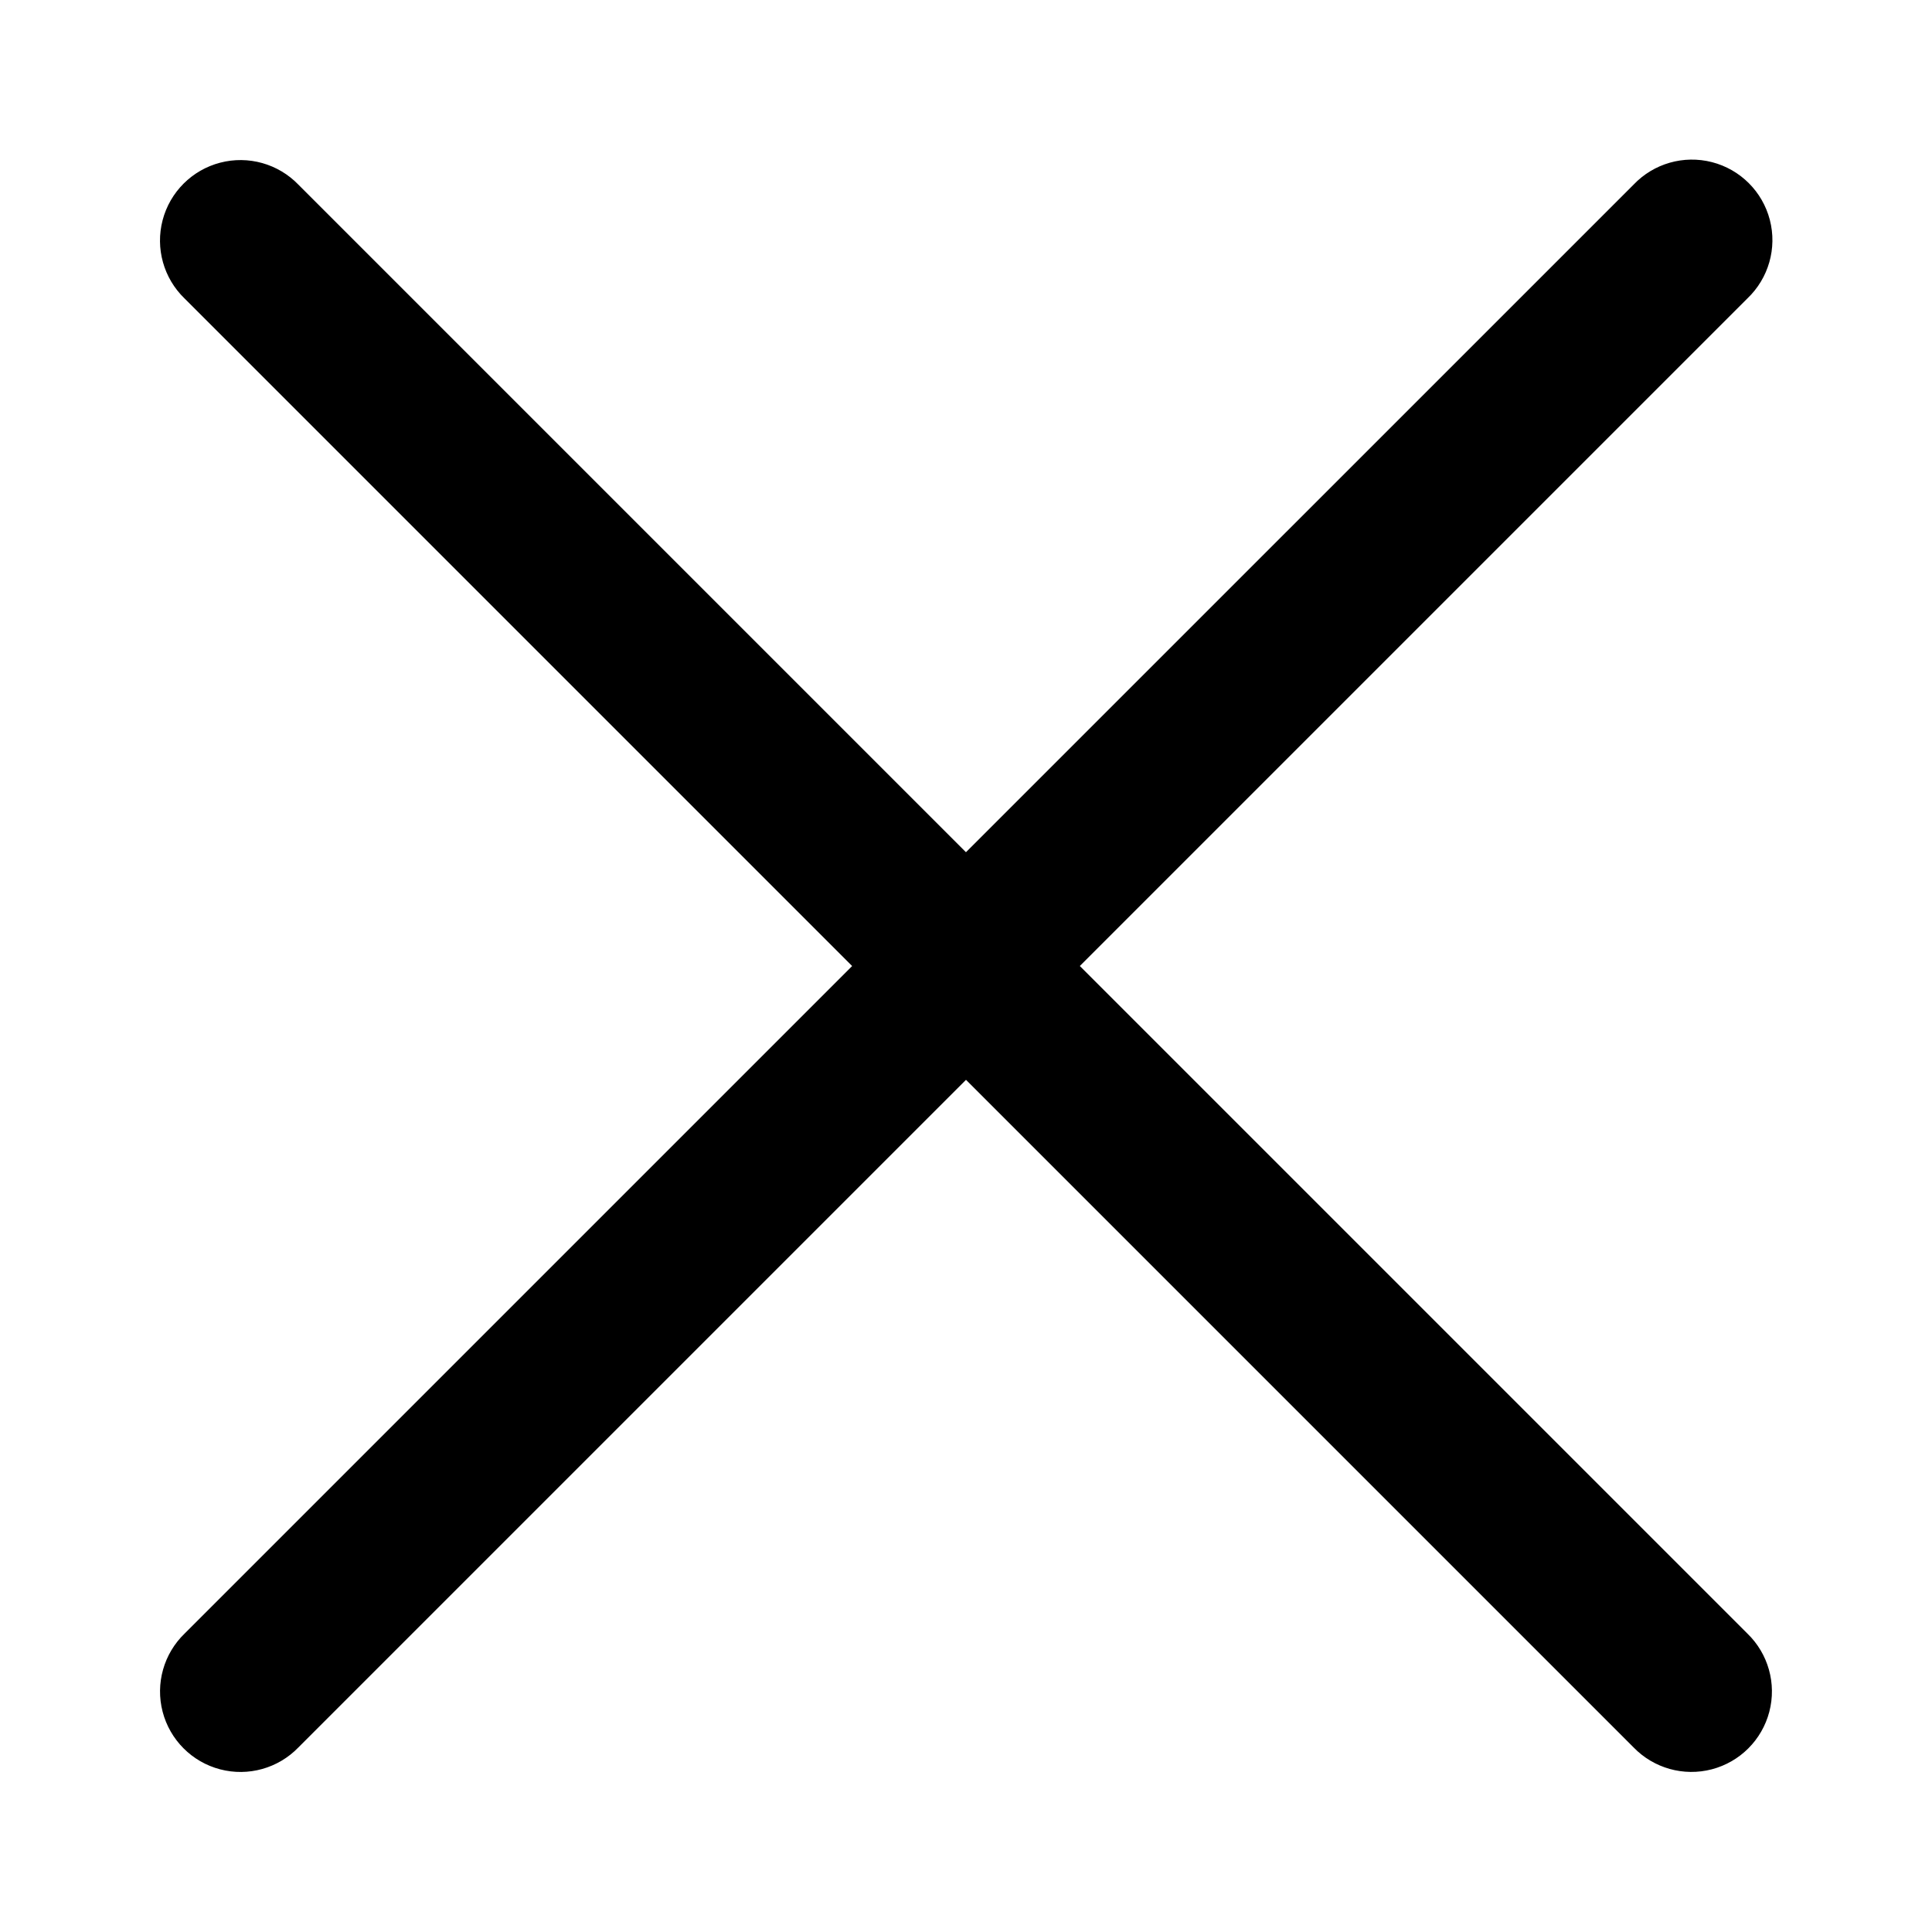
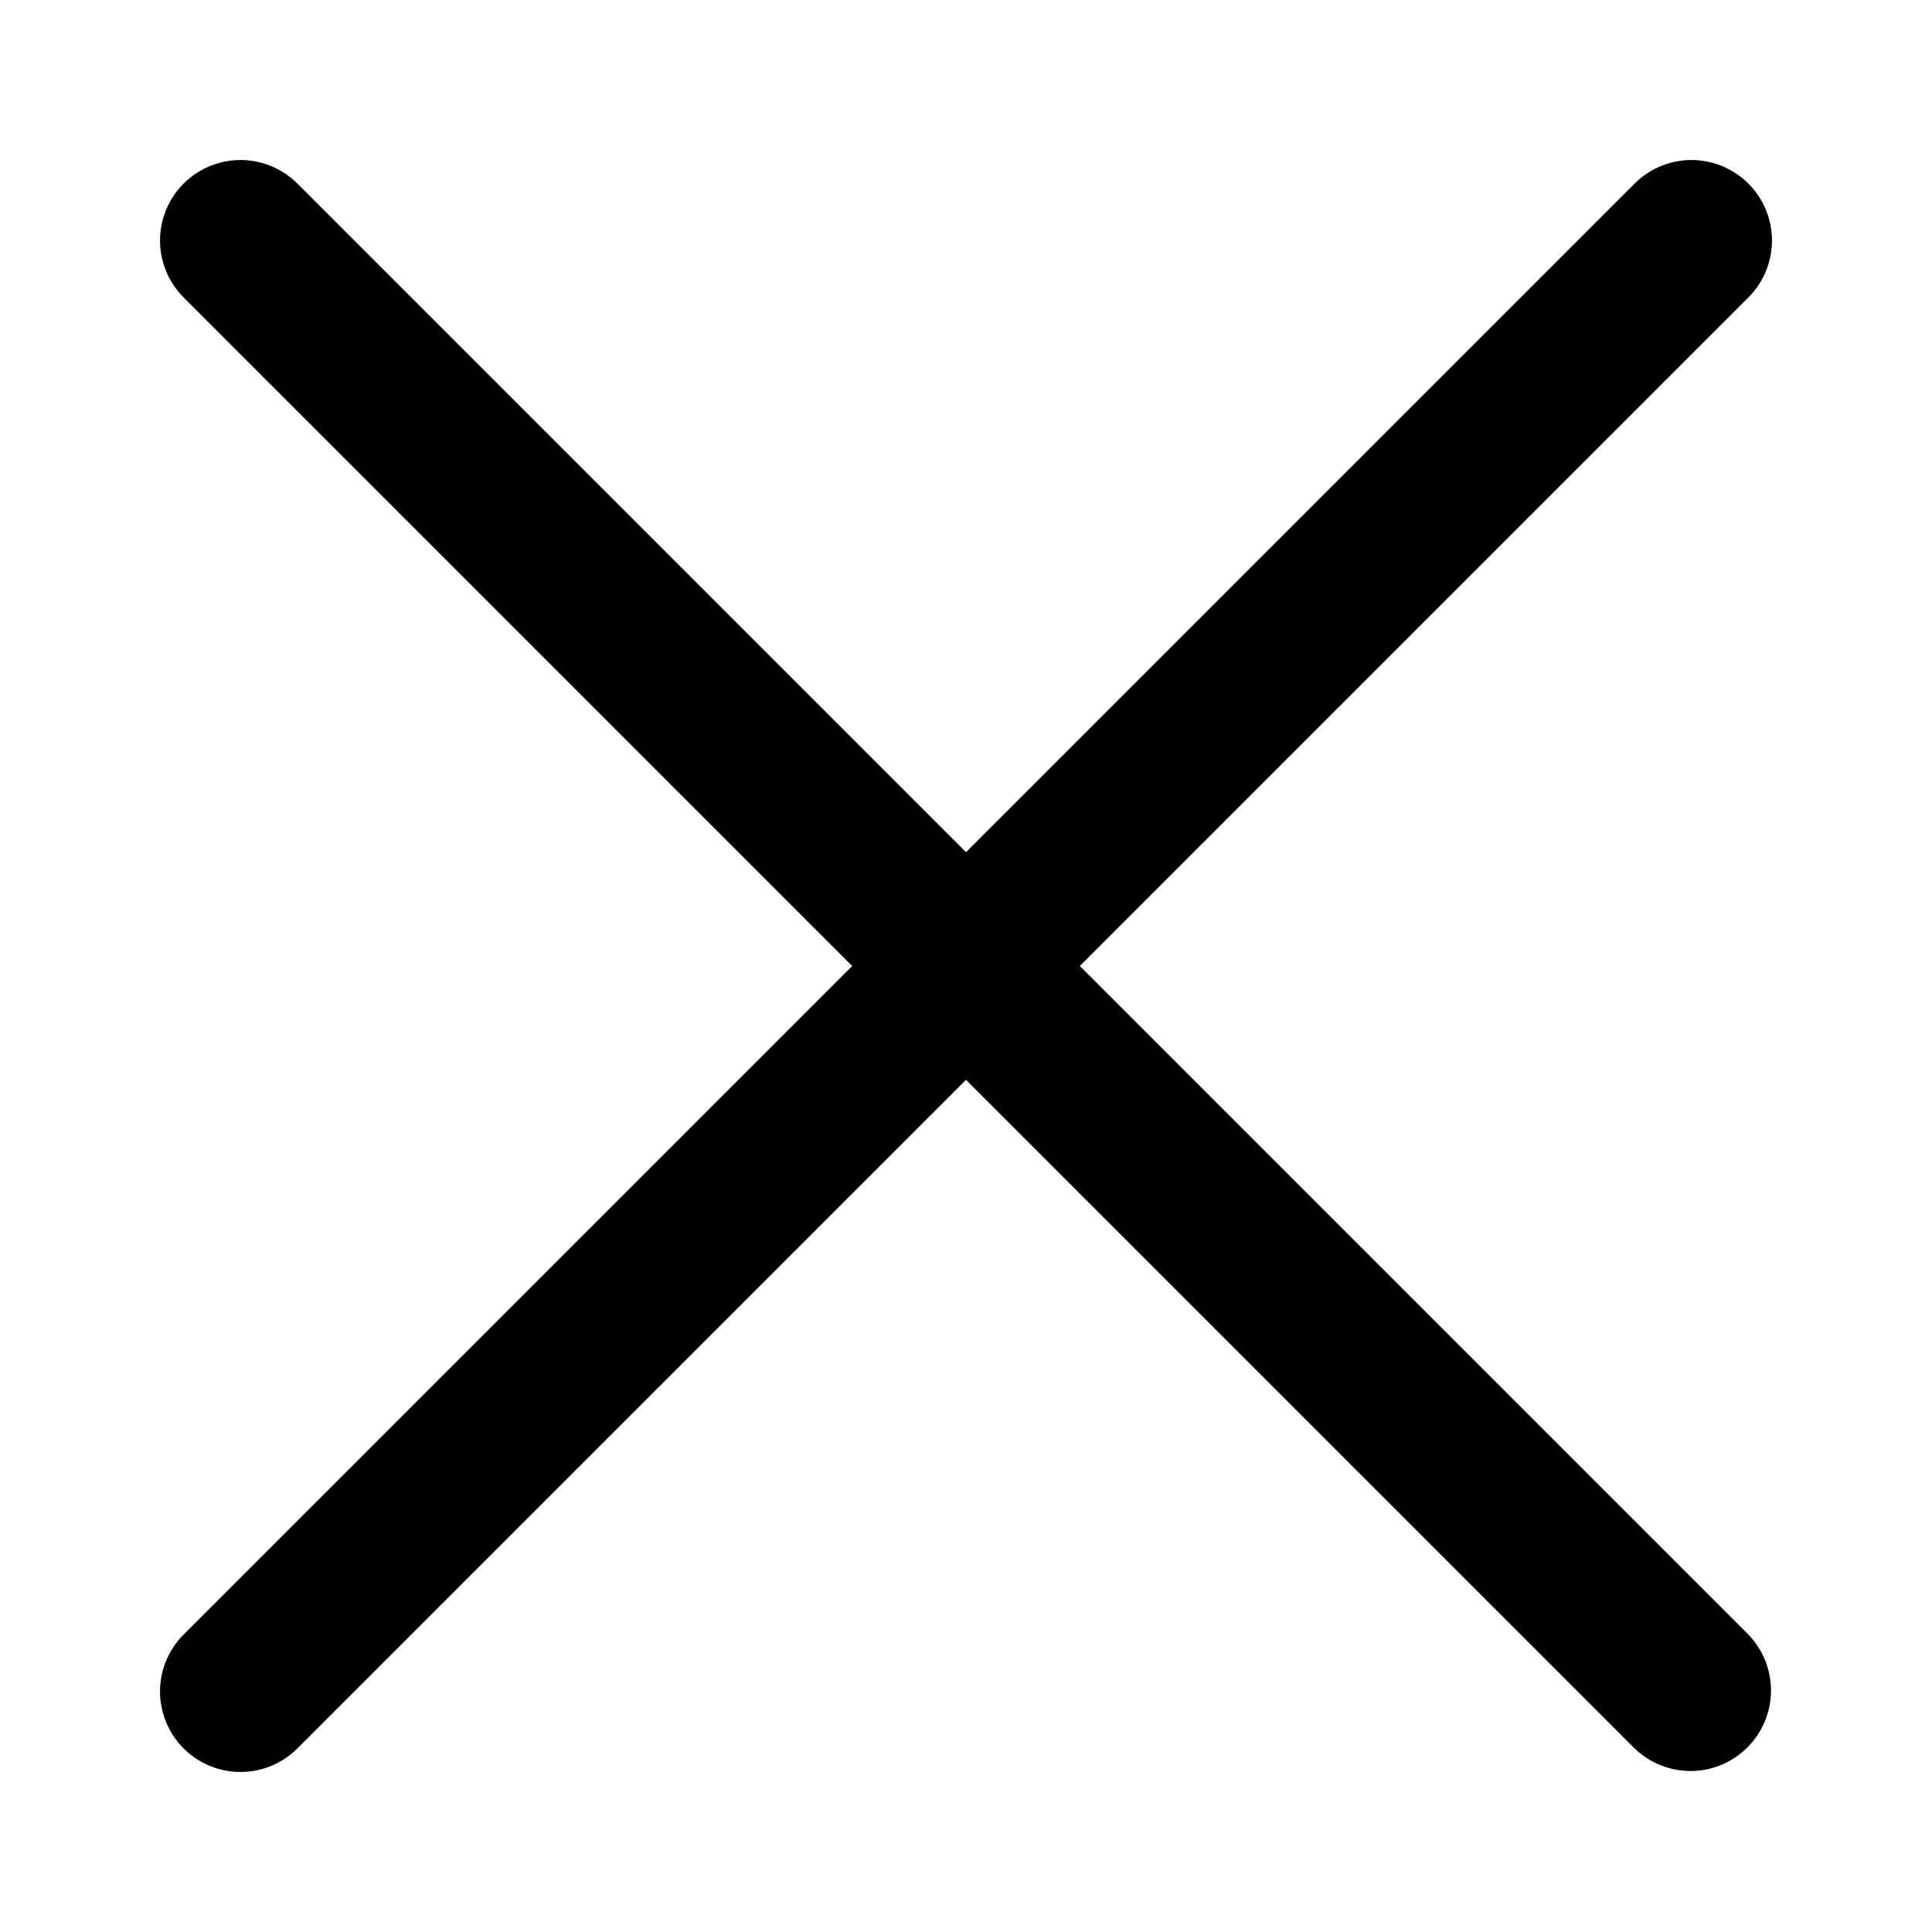
<svg xmlns="http://www.w3.org/2000/svg" width="48" height="48" viewBox="0 0 48 48">
-   <path d="M43.413 40.585 26.828 24 43.414 7.414a2 2 0 1 0-2.83-2.825L23.999 21.173 7.414 4.588a2 2 0 1 0-2.829 2.827l16.586 16.586L4.588 40.584a2 2 0 1 0 2.825 2.831l.001-.001L24 26.828l16.585 16.585a2 2 0 1 0 2.827-2.829h-.001z" />
+   <path d="M26.828 24 43.414 7.414a2 2 0 1 0-2.828-2.828L24 21.172 7.414 4.586a2 2 0 1 0-2.828 2.828L21.172 24 4.586 40.586a2 2 0 1 0 2.828 2.828L24 26.828l16.586 16.586c.39.39.902.586 1.414.586s1.023-.195 1.414-.586a2 2 0 0 0 0-2.828L26.828 24Z" />
</svg>
